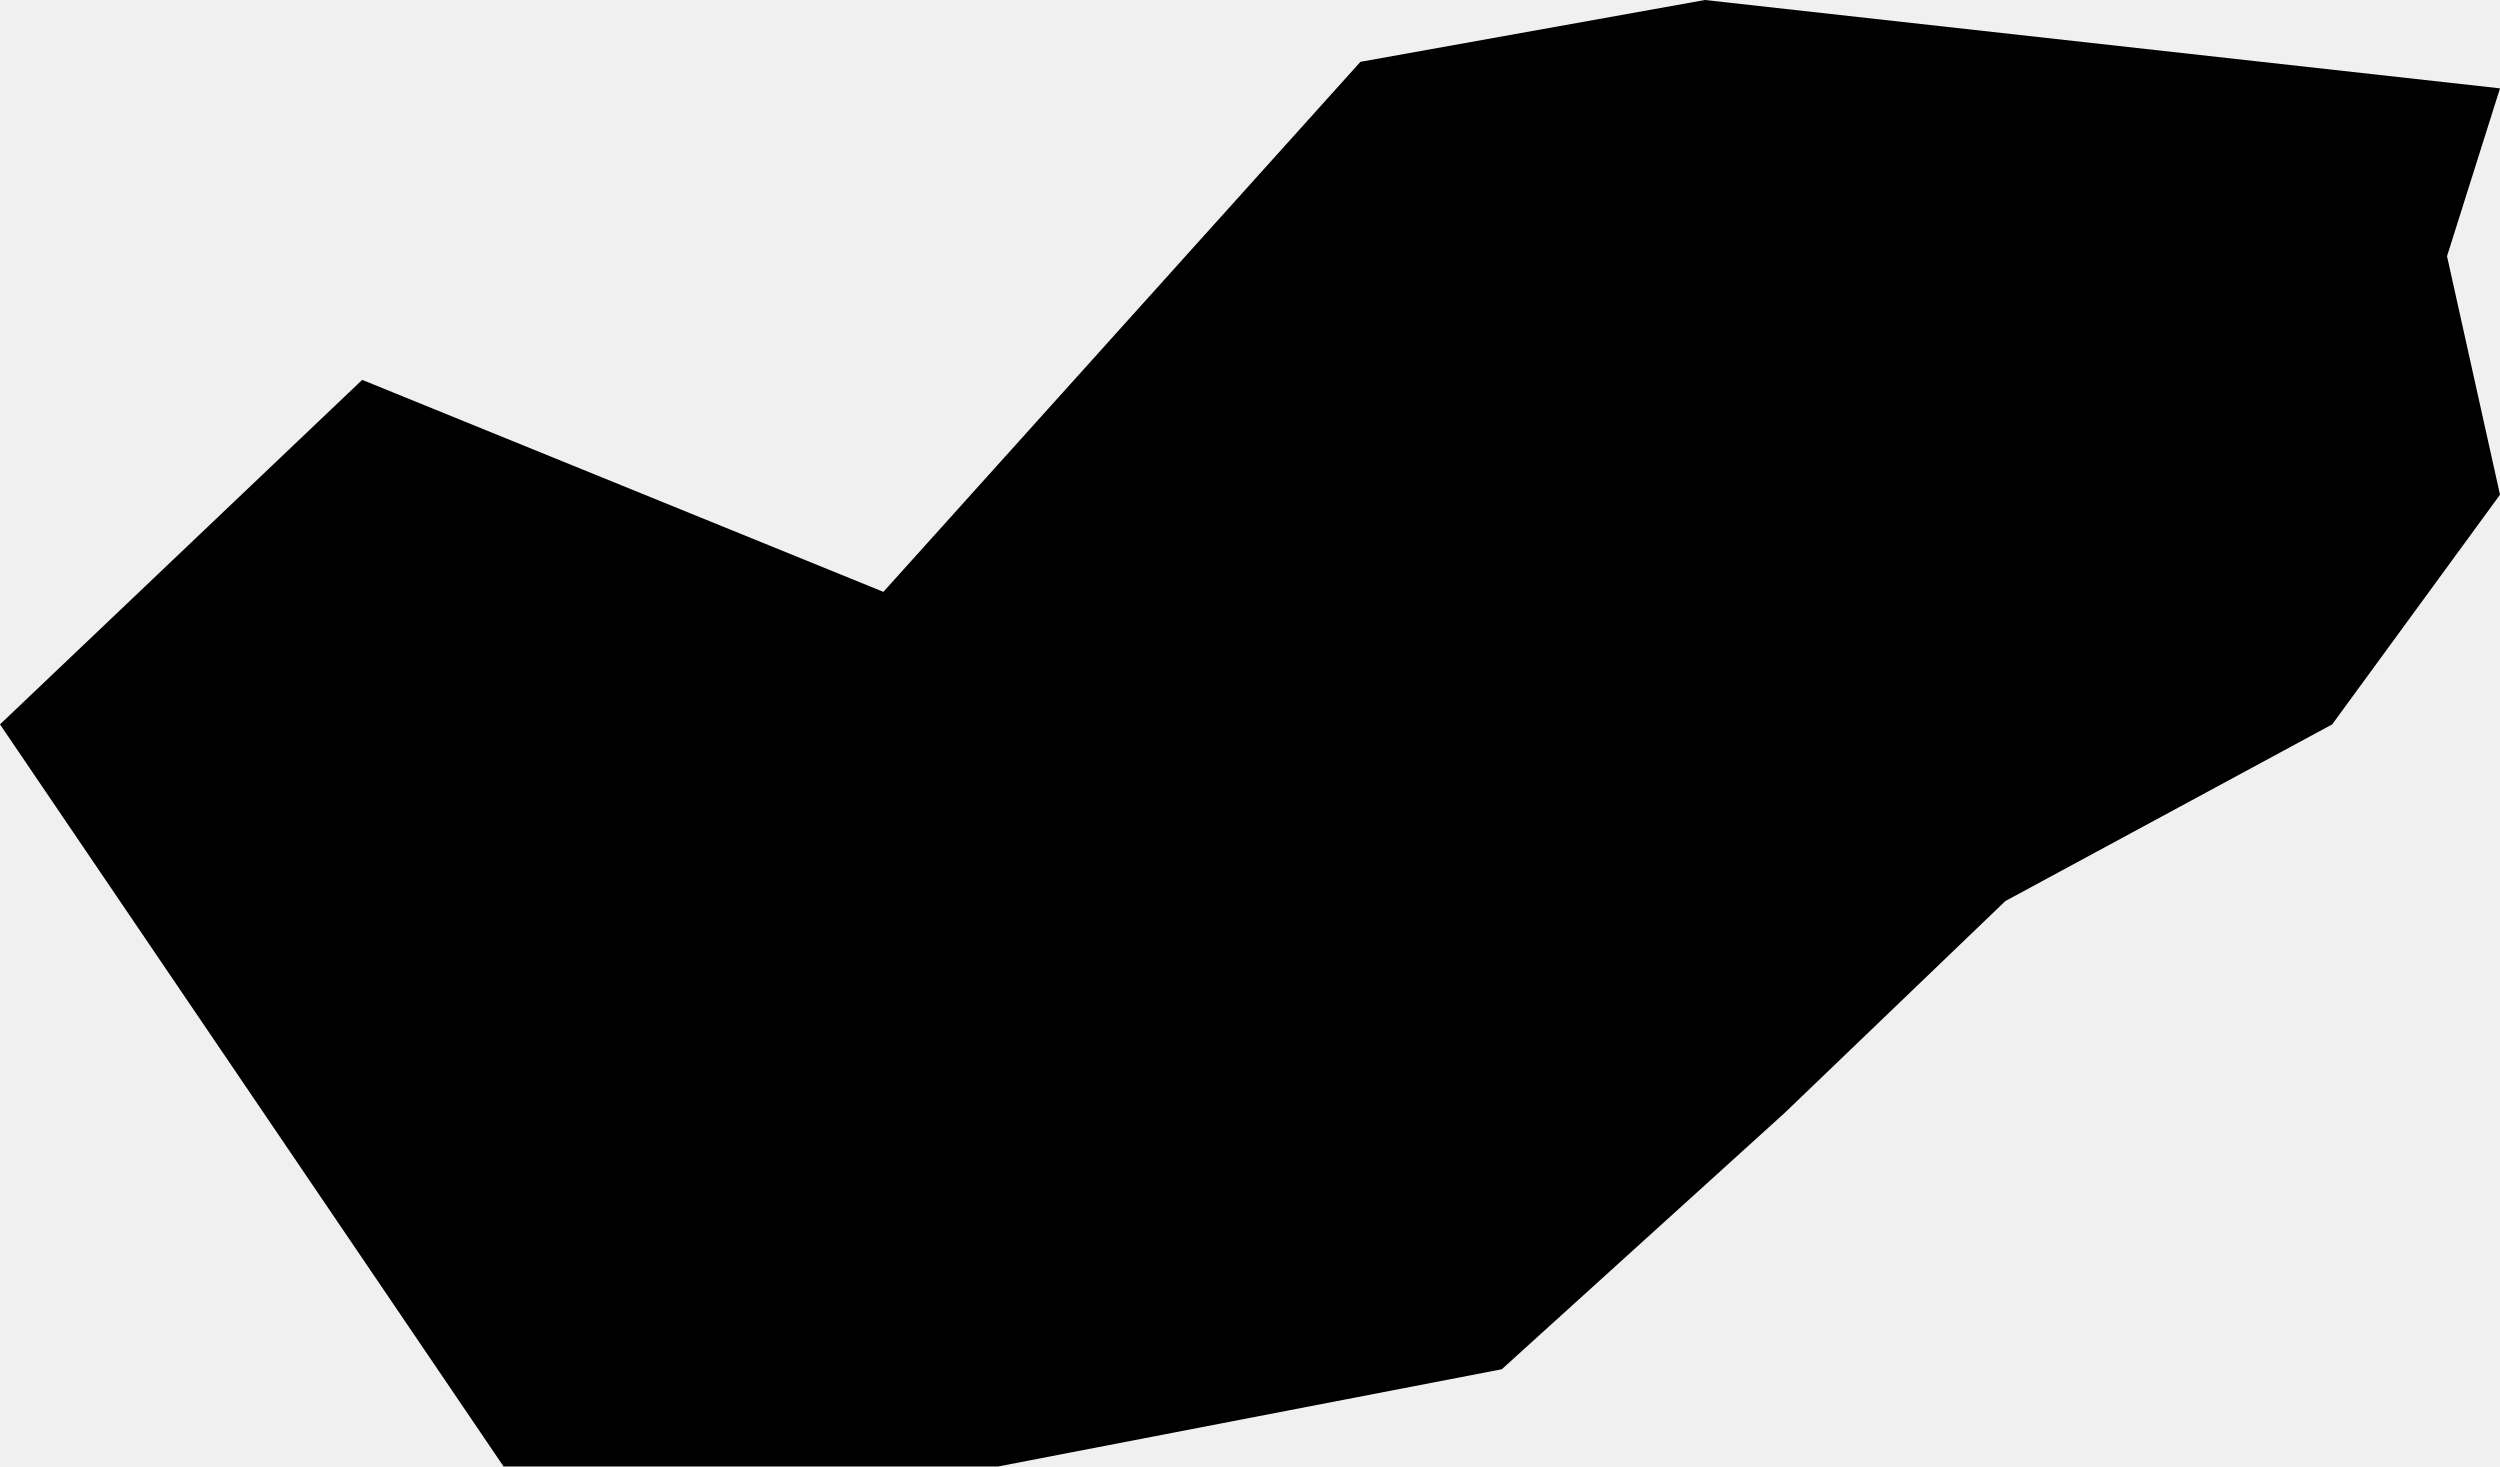
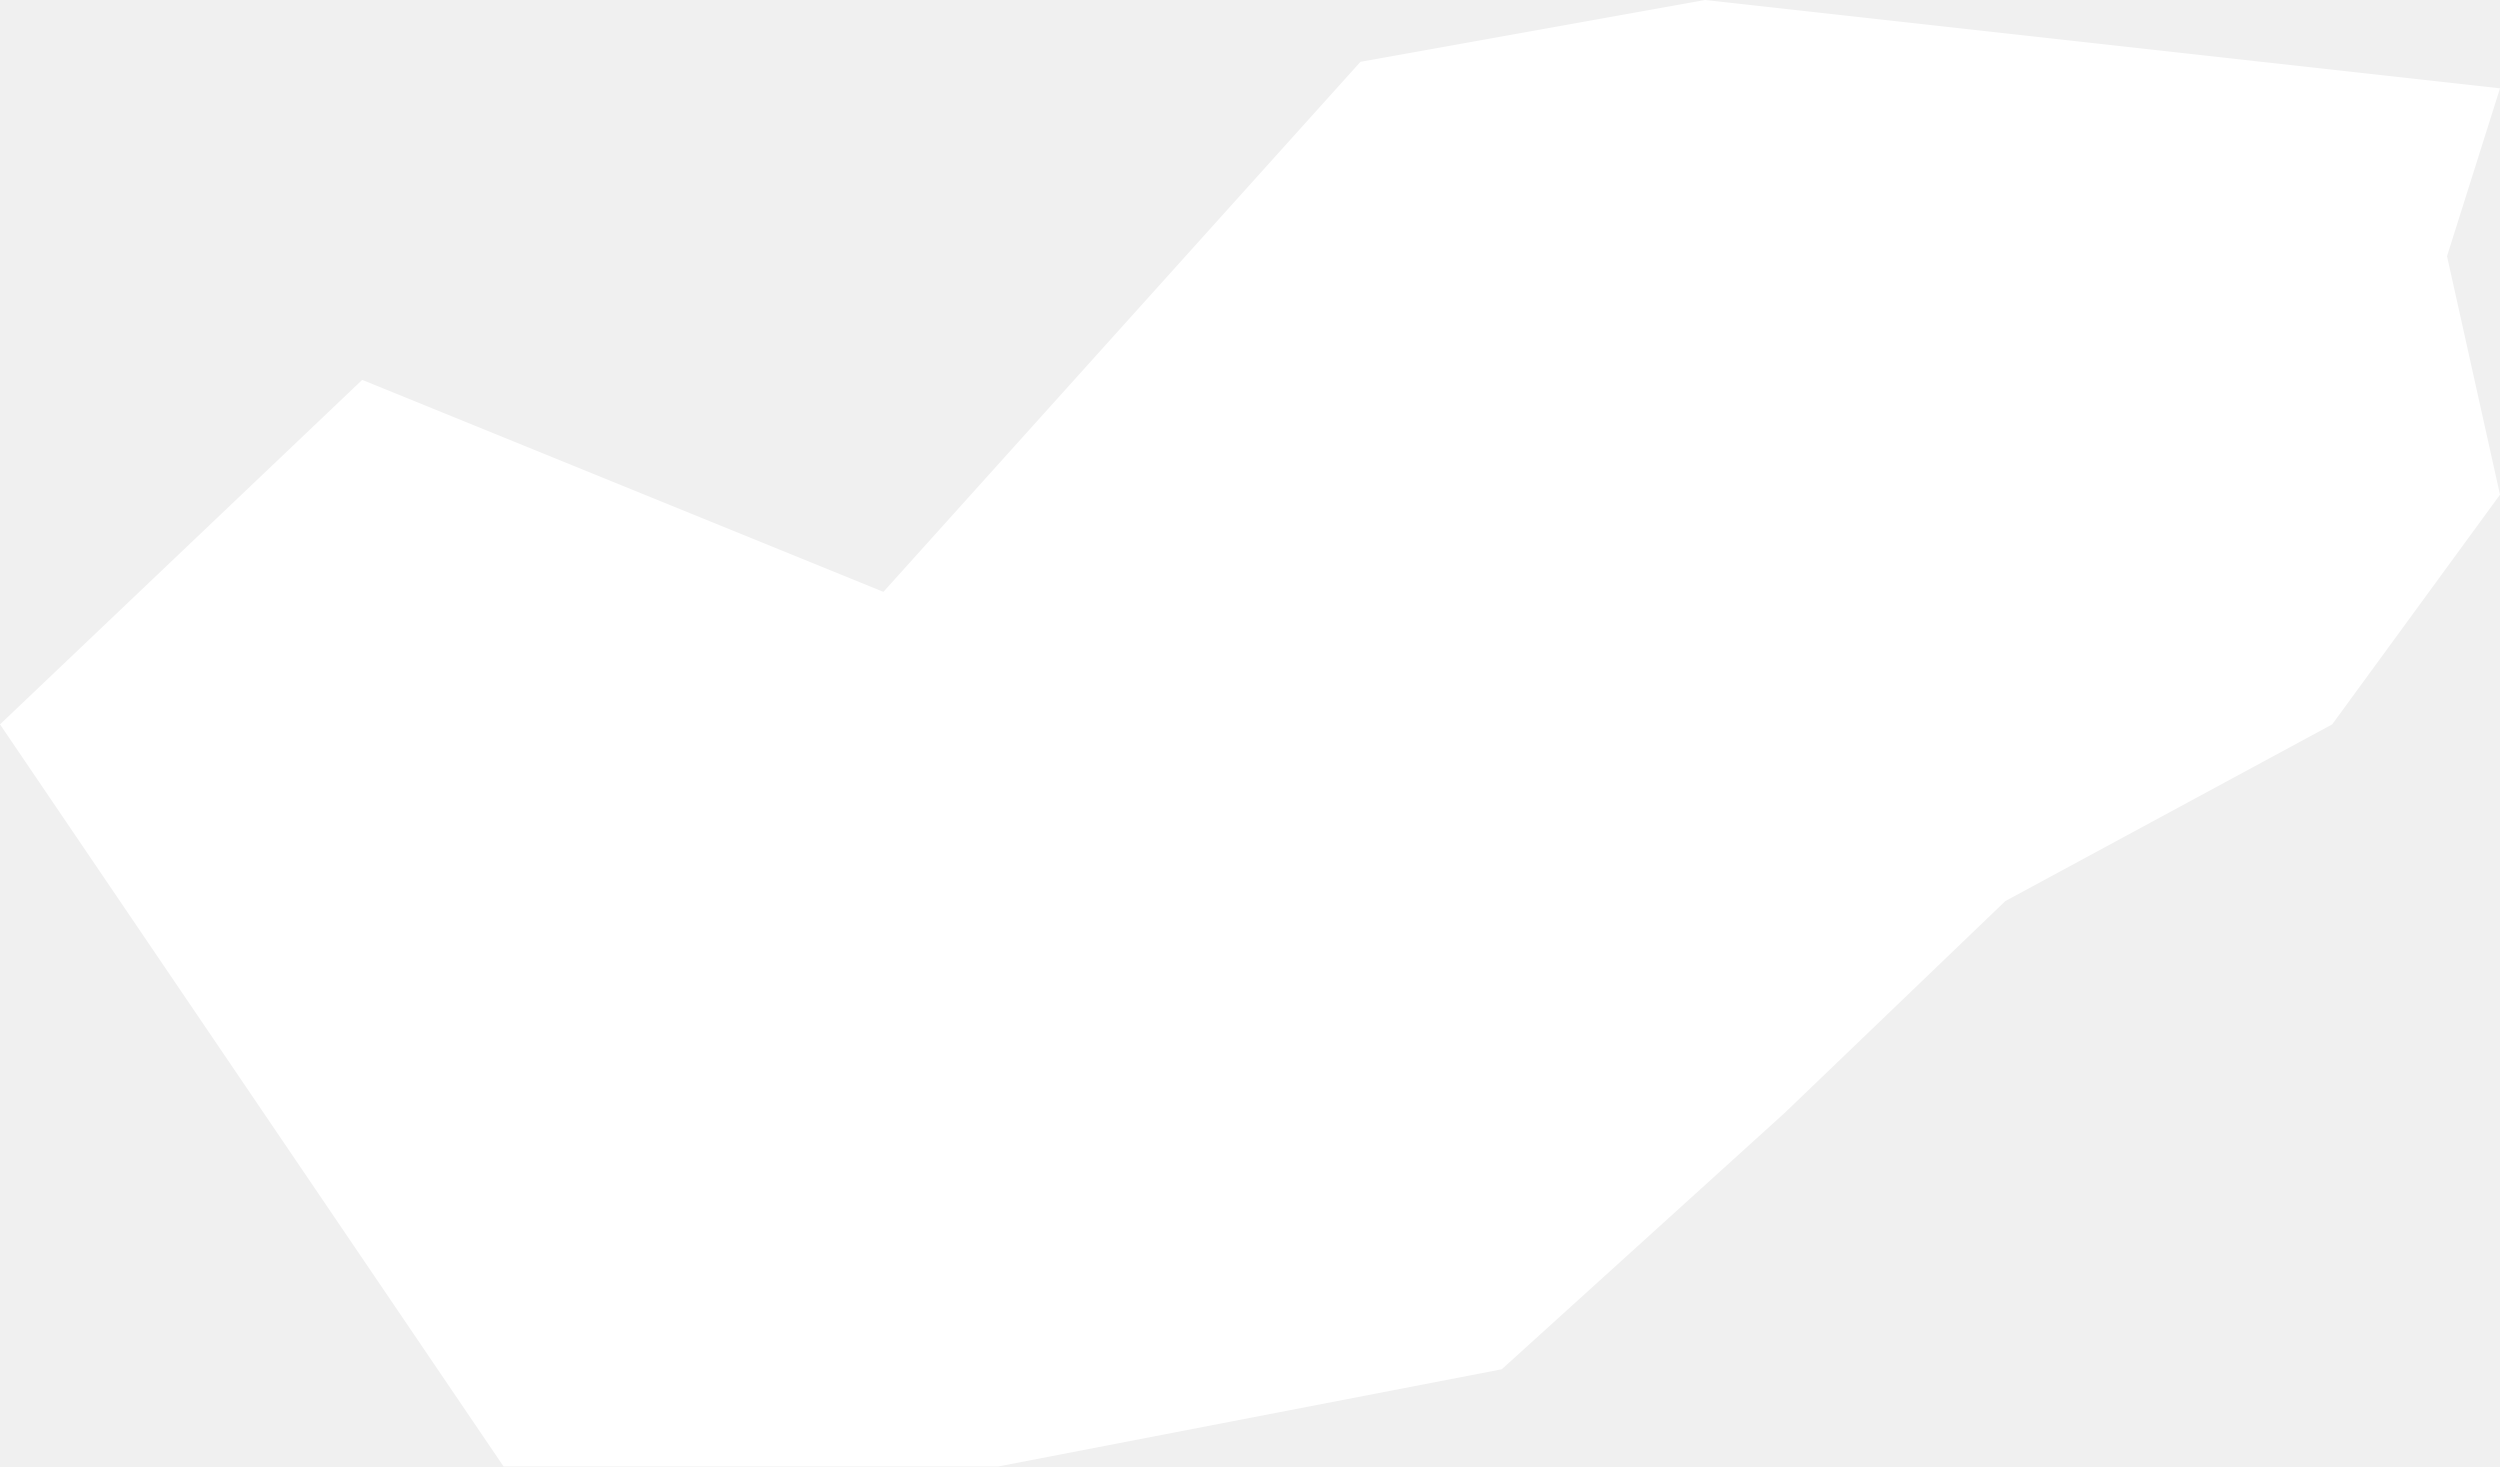
- <svg xmlns="http://www.w3.org/2000/svg" id="Layer_1" viewBox="0 0 692.73 406.34">
+ <svg xmlns="http://www.w3.org/2000/svg" id="Layer_1" fill="#ffffff" viewBox="0 0 692.73 406.34">
  <polygon points="0 200.72 100.36 105.26 244.78 164 376.97 17.13 472.43 0 692.73 24.48 678.05 70.99 692.73 137.08 646.23 200.72 555.66 249.68 494.46 308.43 416.13 379.41 276.6 406.34 139.53 406.34 0 200.72" />
</svg>
